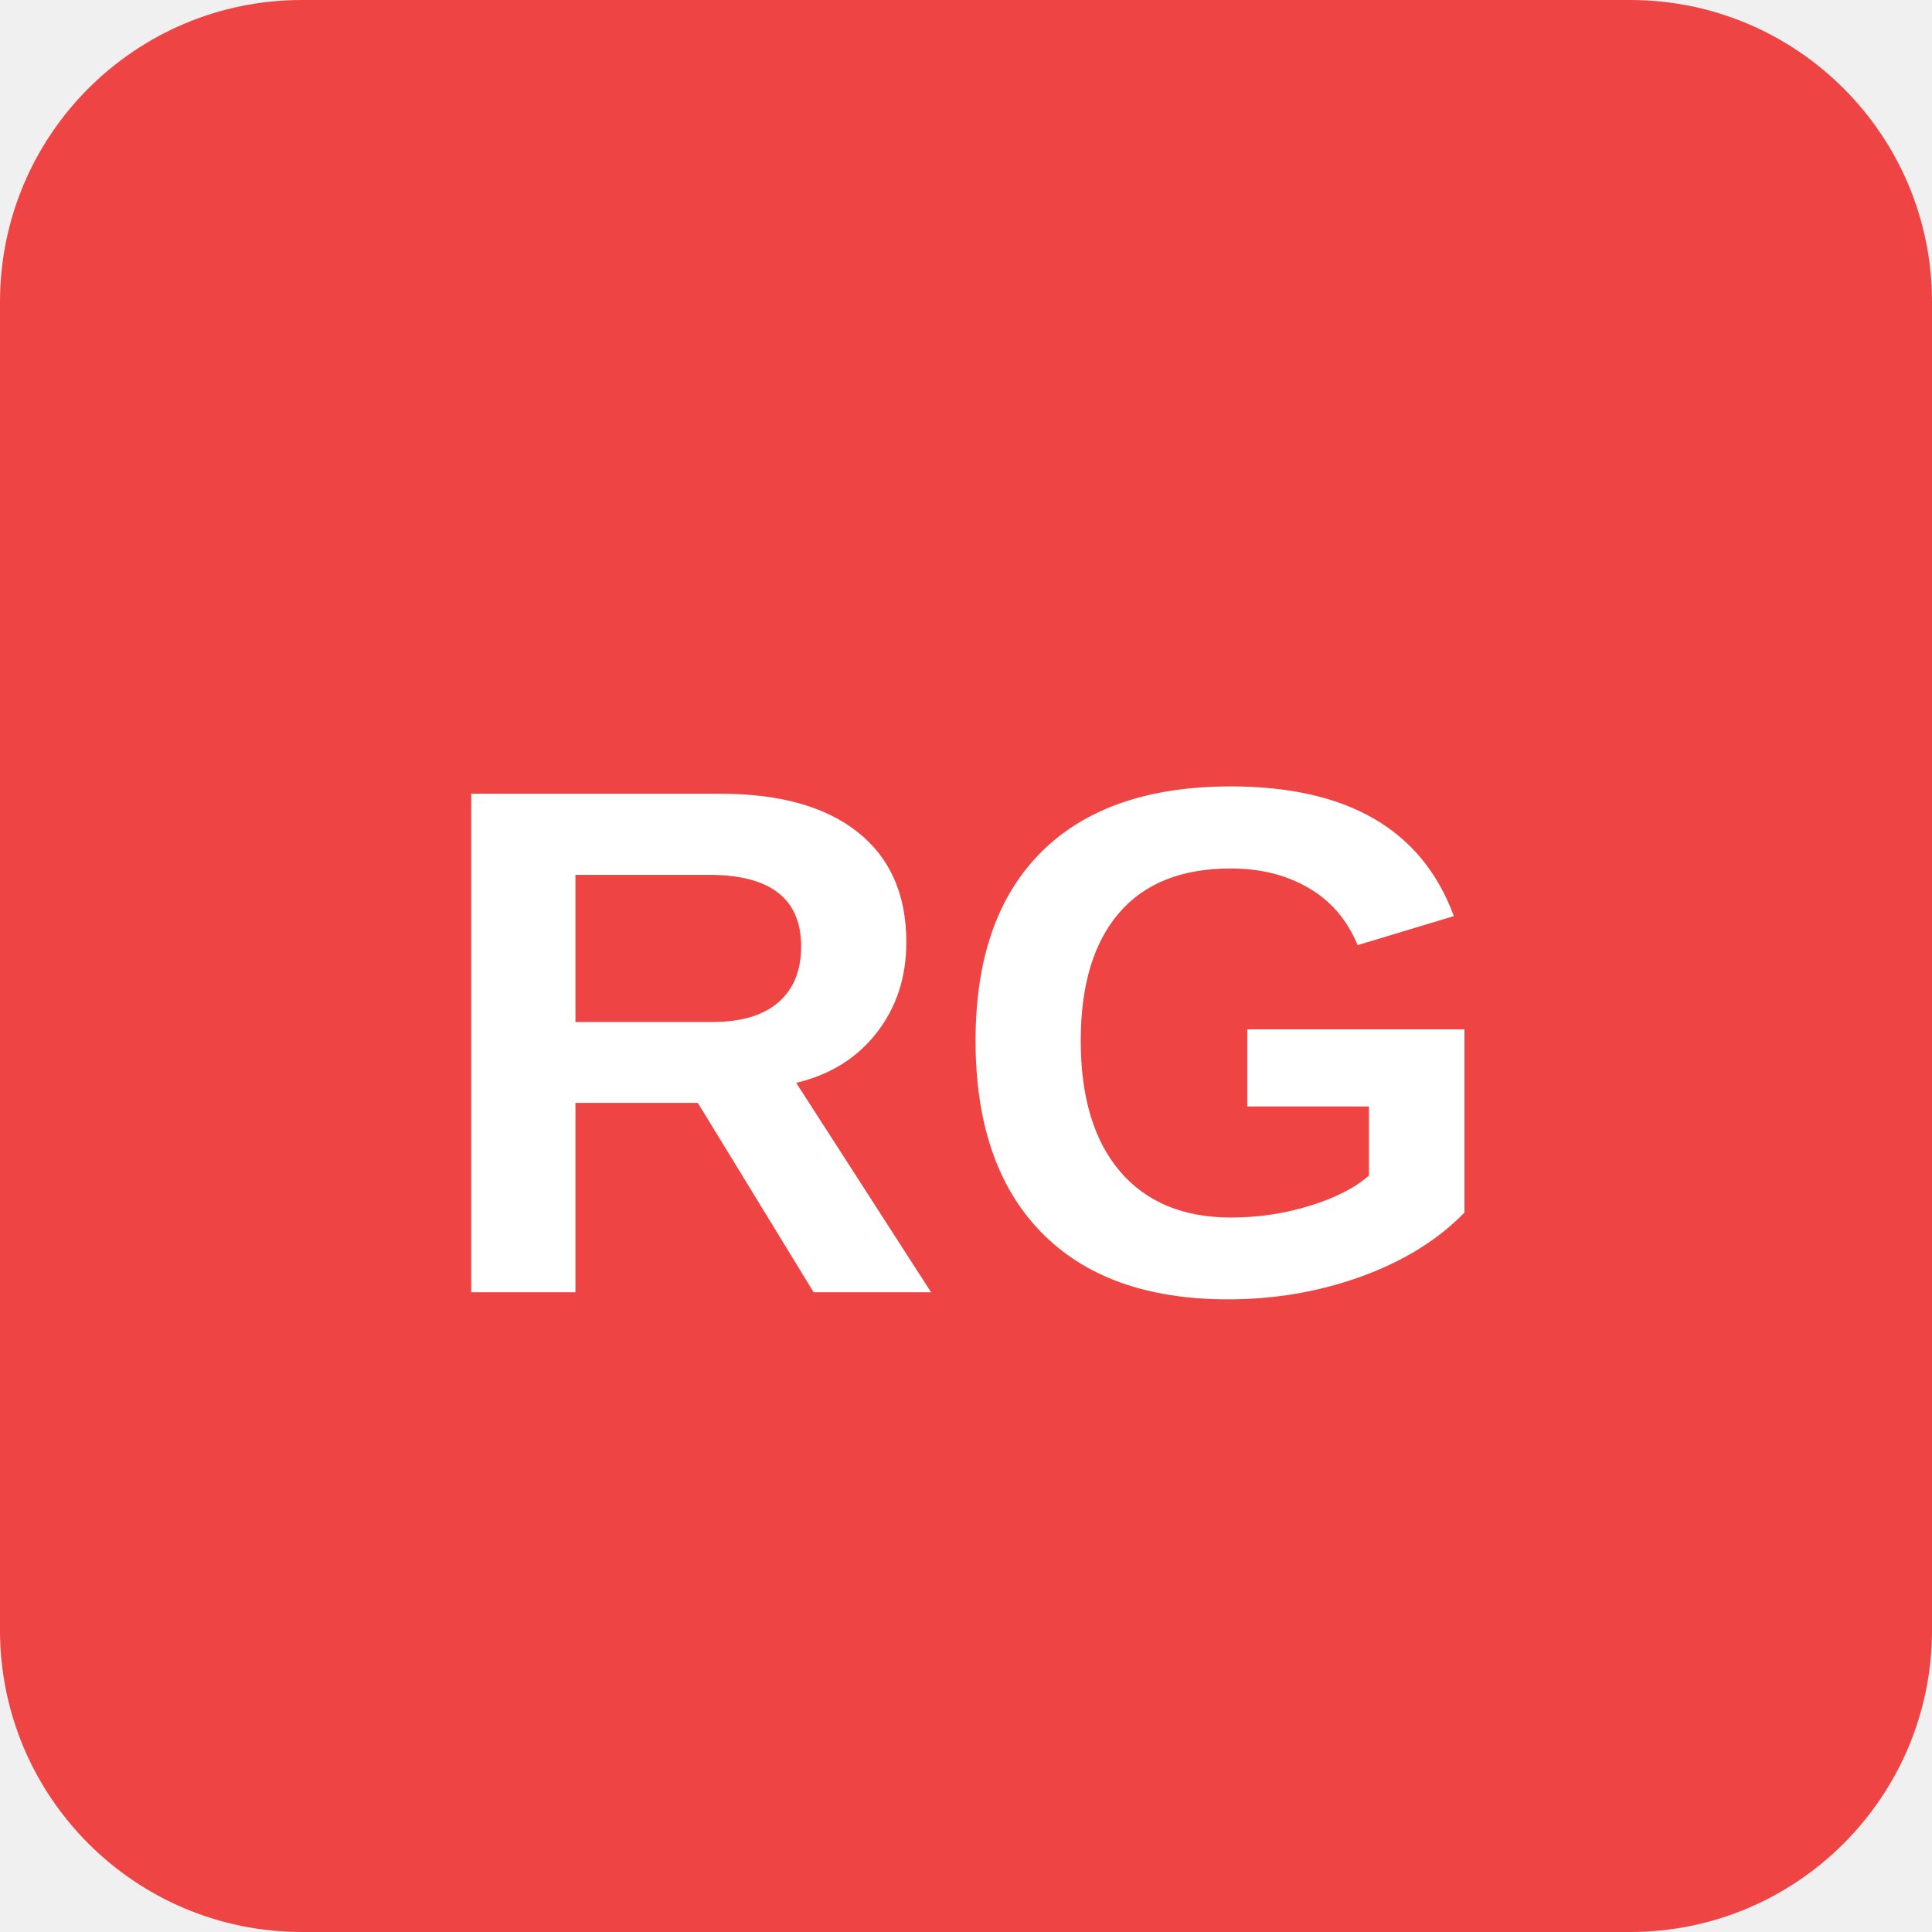
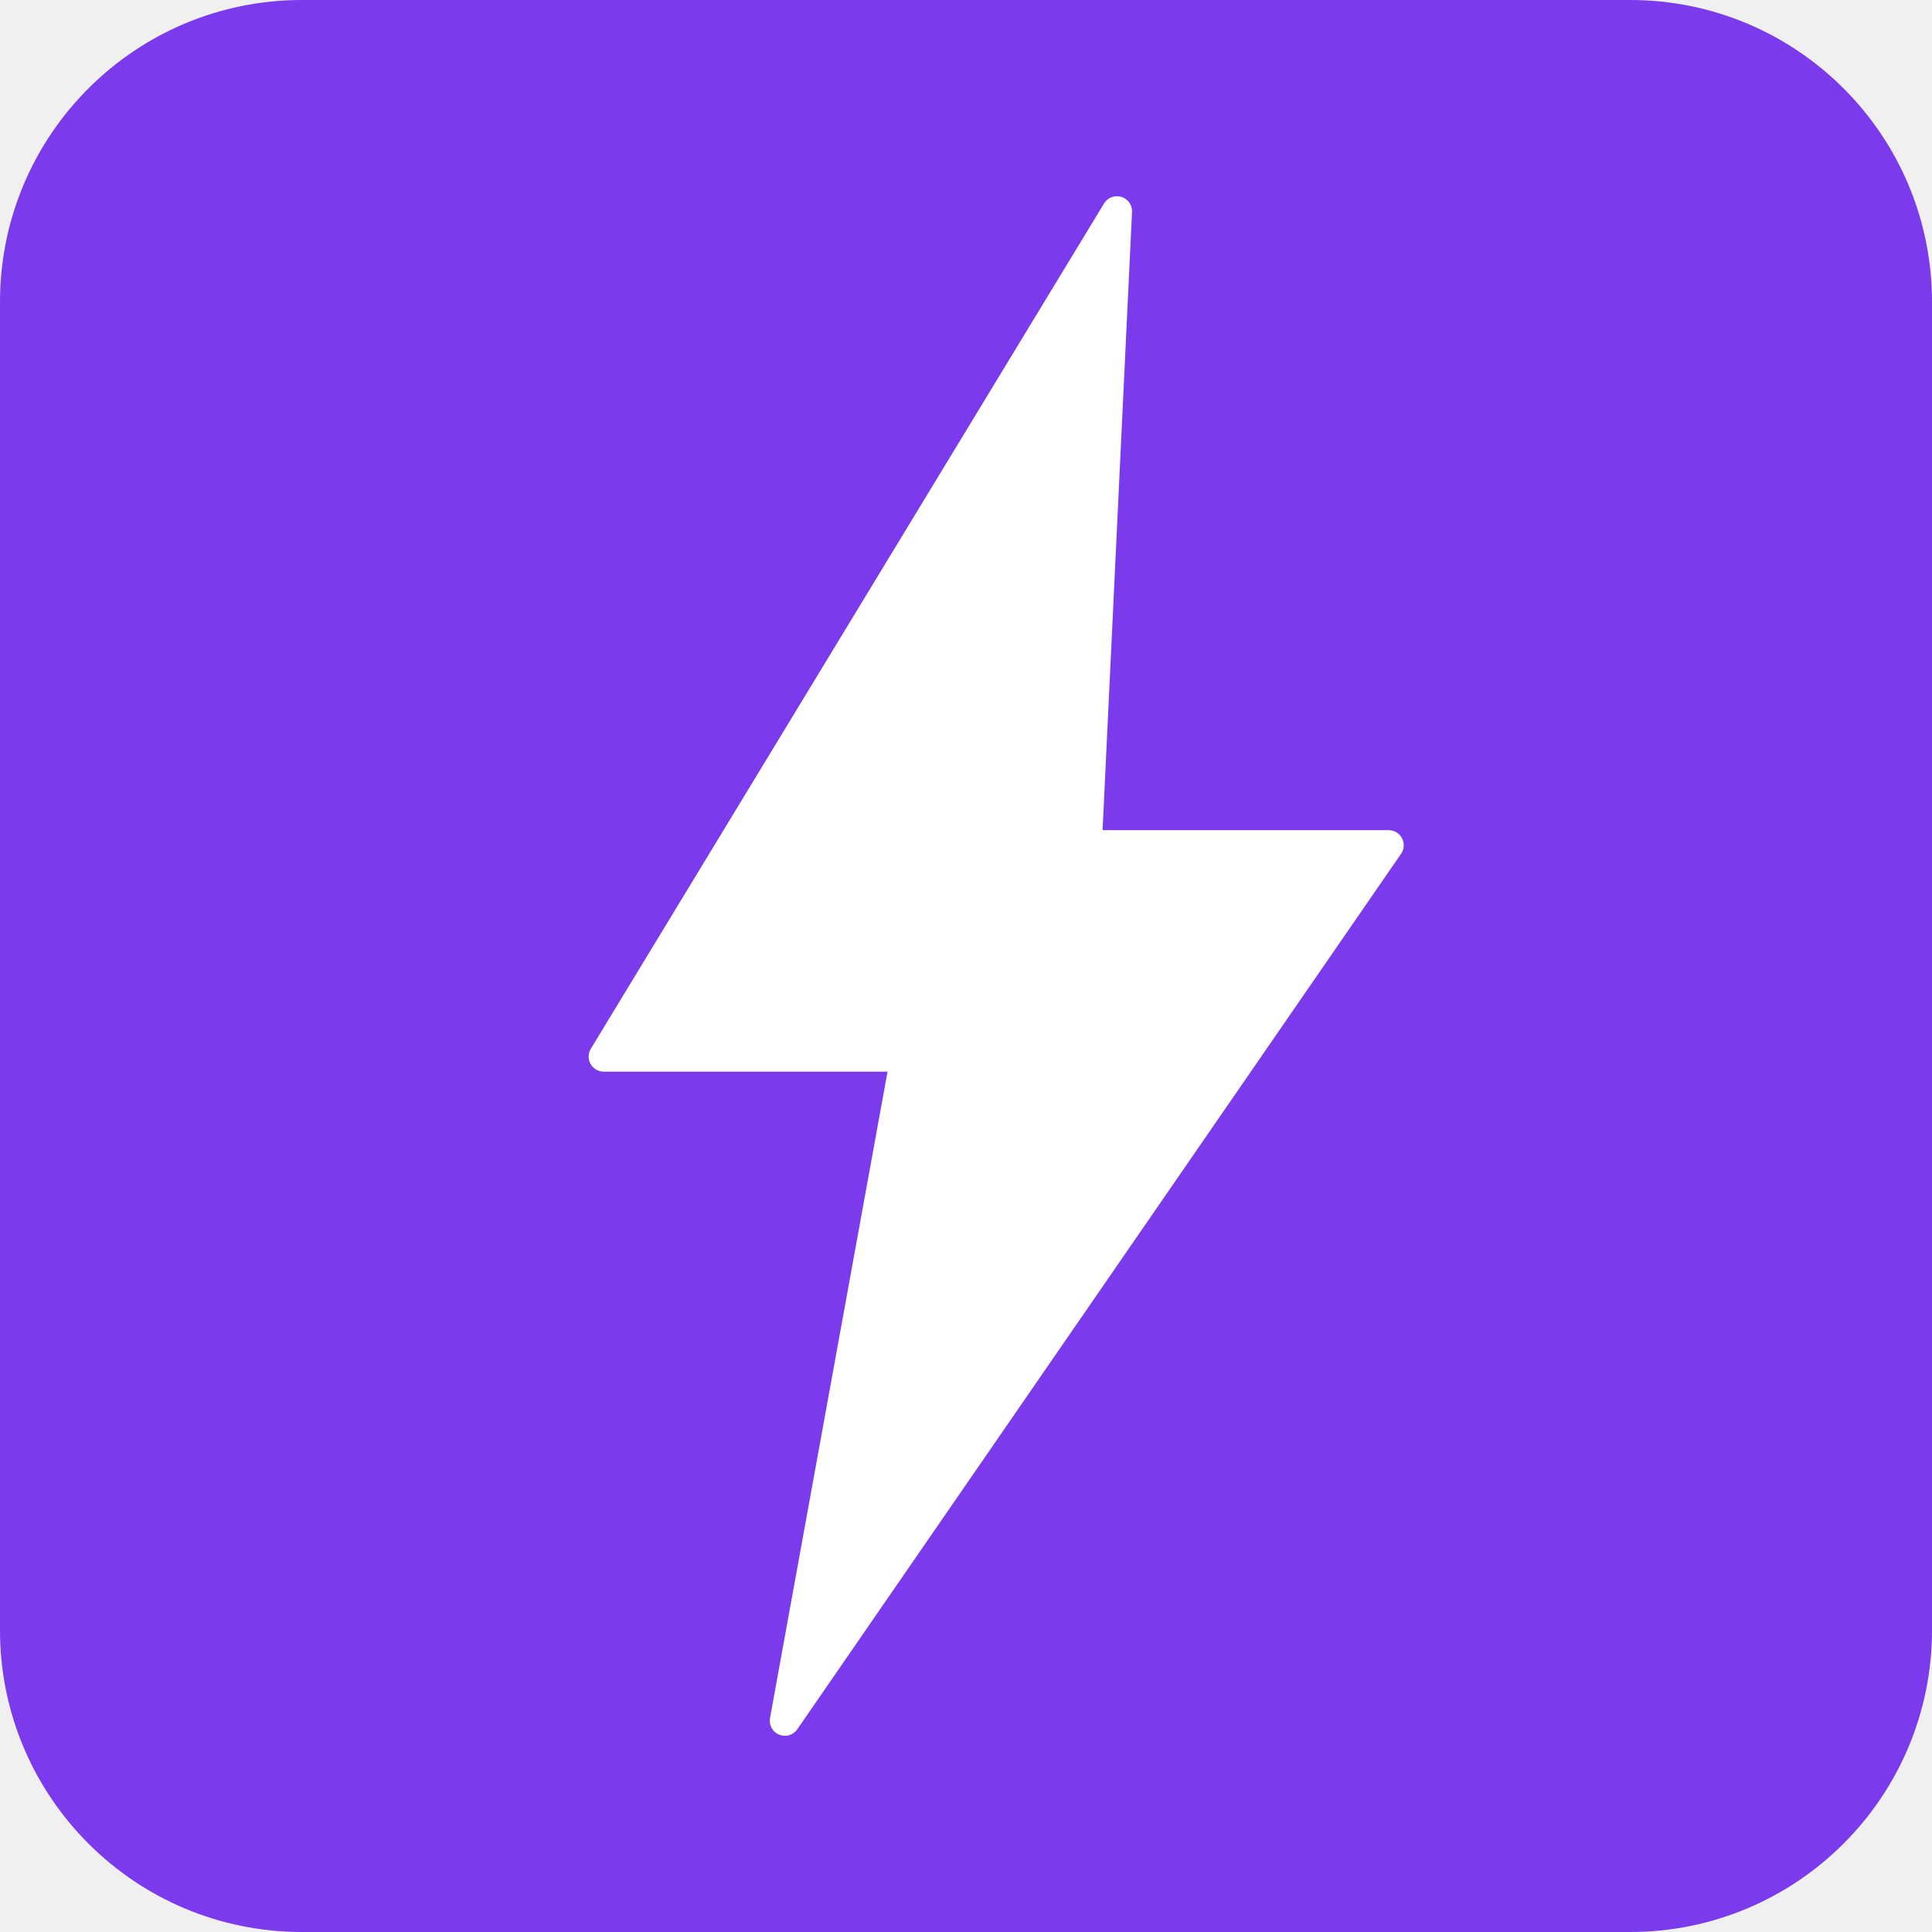
- <svg xmlns="http://www.w3.org/2000/svg" width="128" height="128">
-   <rect width="128" height="128" rx="20" fill="#ef4444" />
-   <text x="64" y="72" font-family="Arial,sans-serif" font-size="48" font-weight="bold" fill="white" text-anchor="middle" dominant-baseline="middle">RG</text>
+ <svg xmlns="http://www.w3.org/2000/svg" viewBox="0 0 128 128" width="128" height="128">
+   <rect width="128" height="128" rx="20" fill="#7c3aed" />
+   <path d="M74 14 L40 70 H60 L52 114 L92 56 H72 Z" fill="white" stroke="white" stroke-linejoin="round" stroke-width="2" />
</svg>
